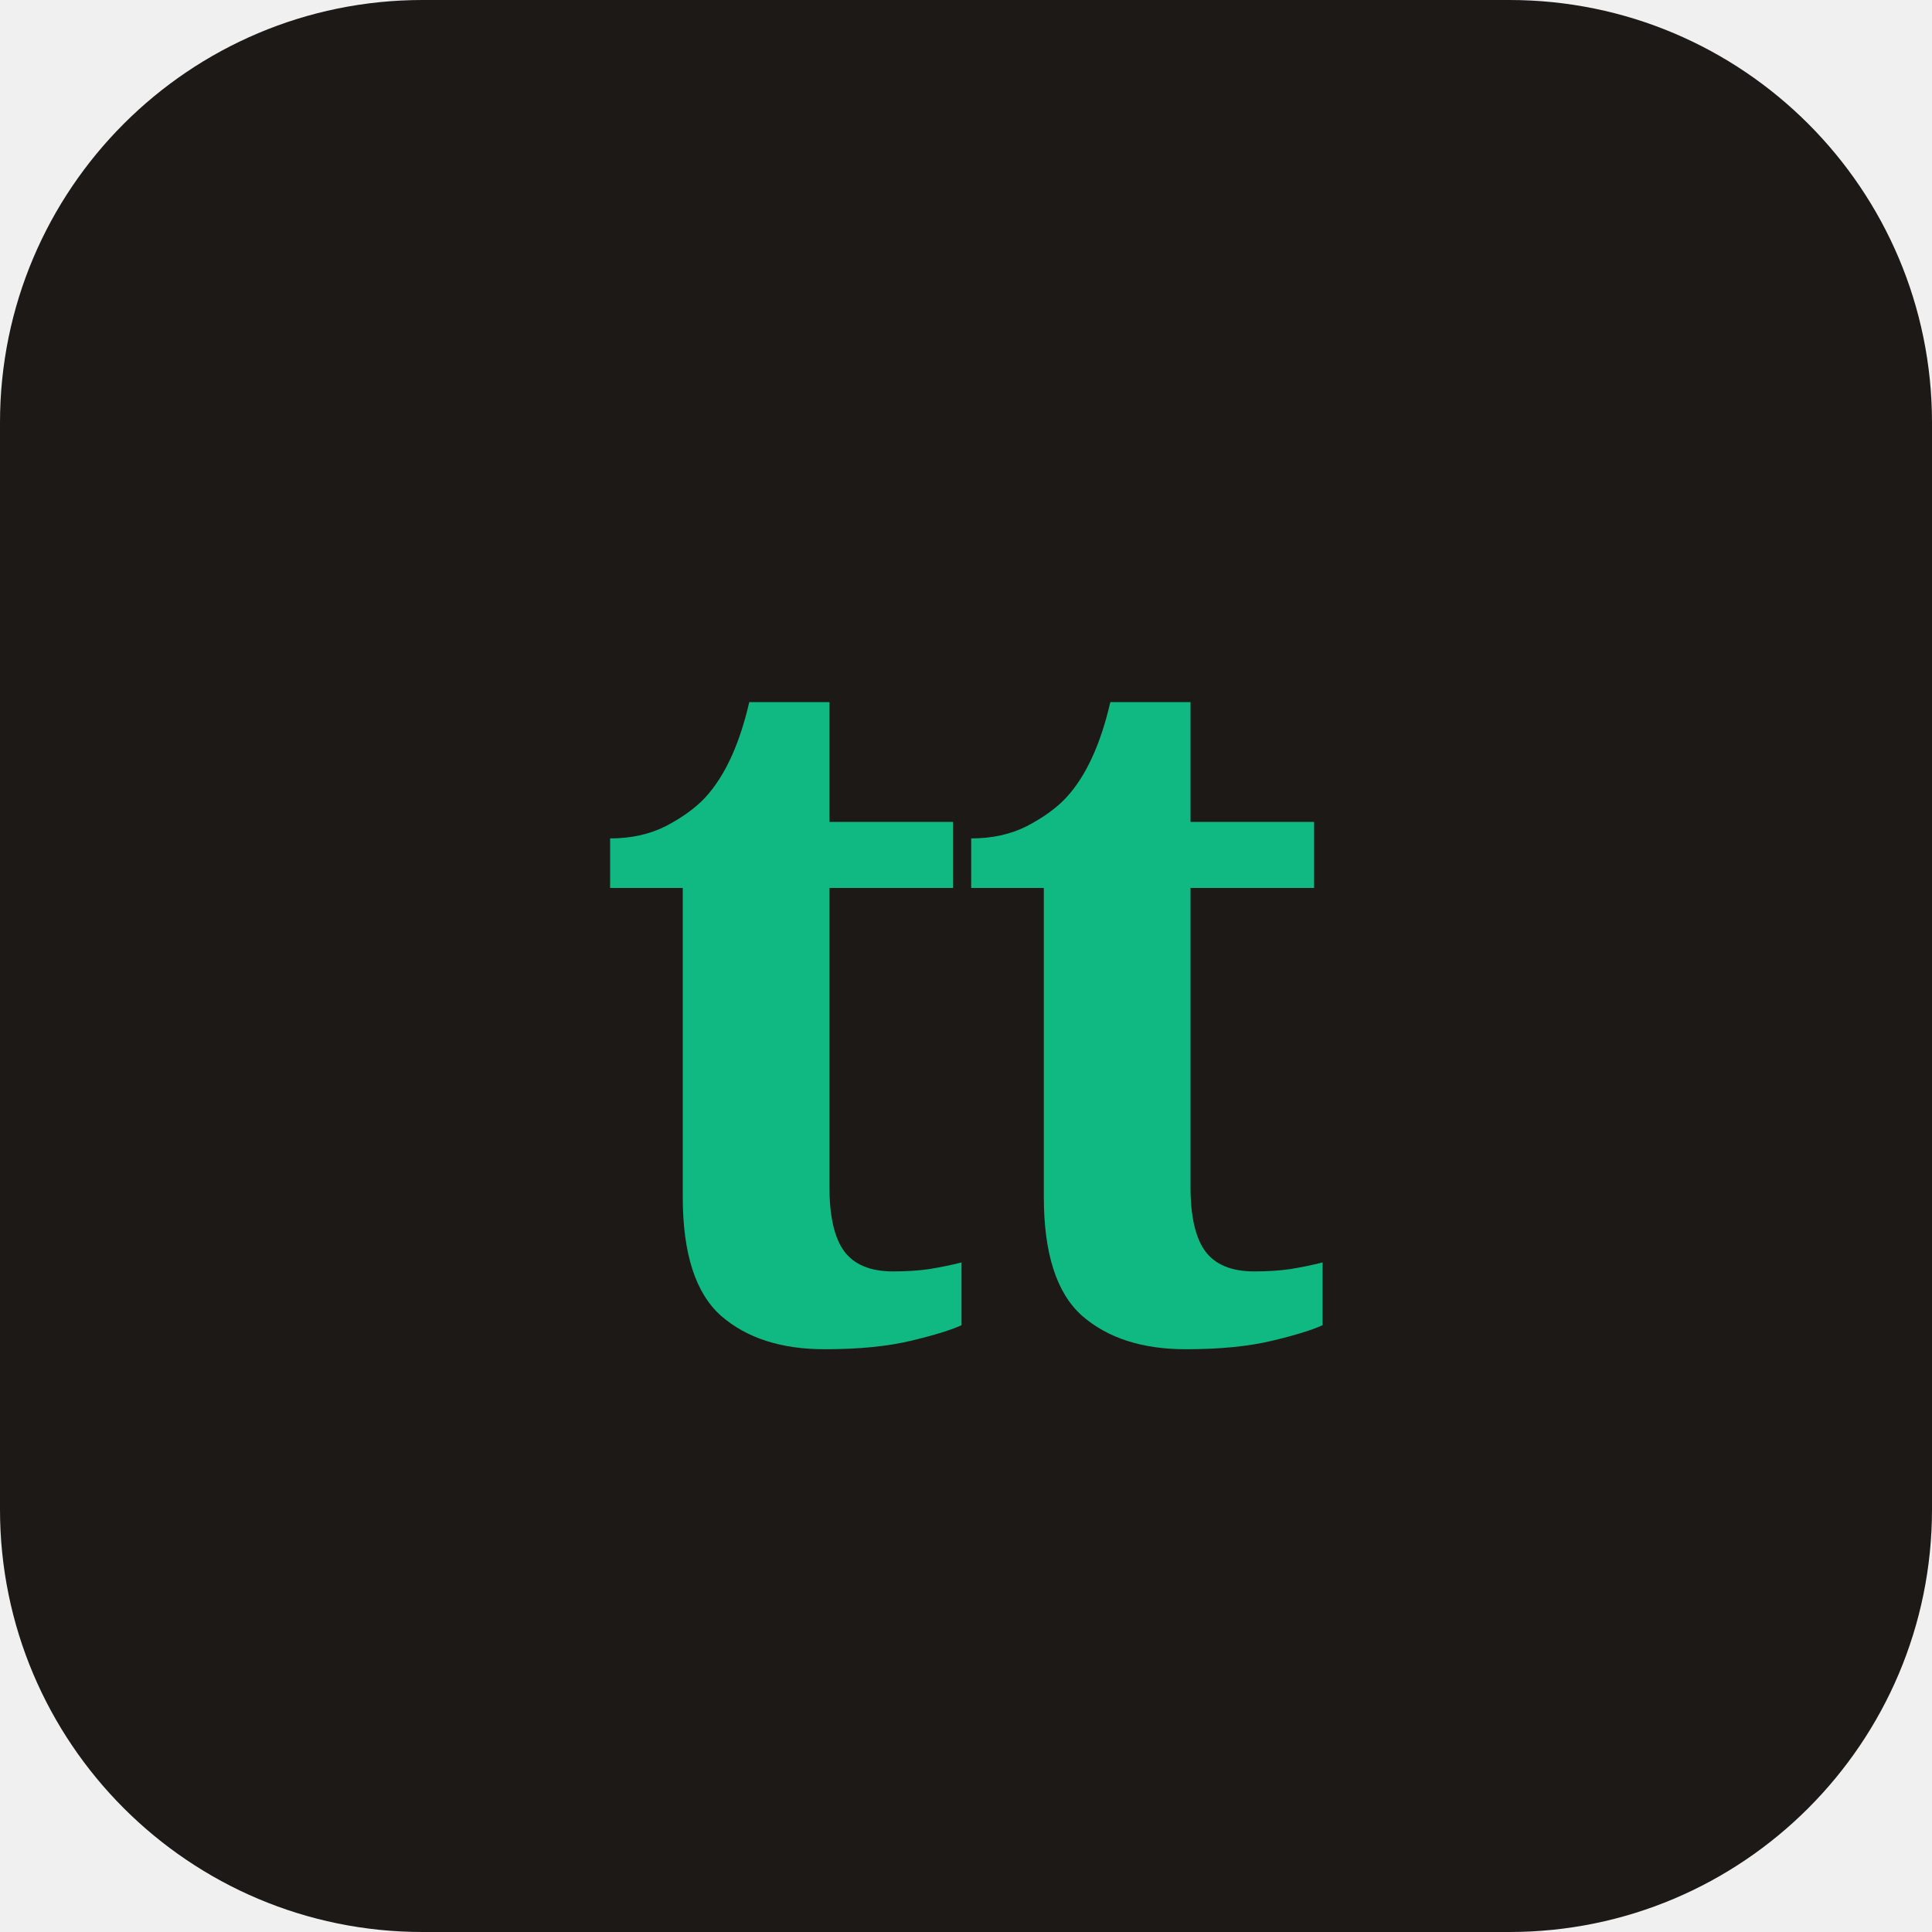
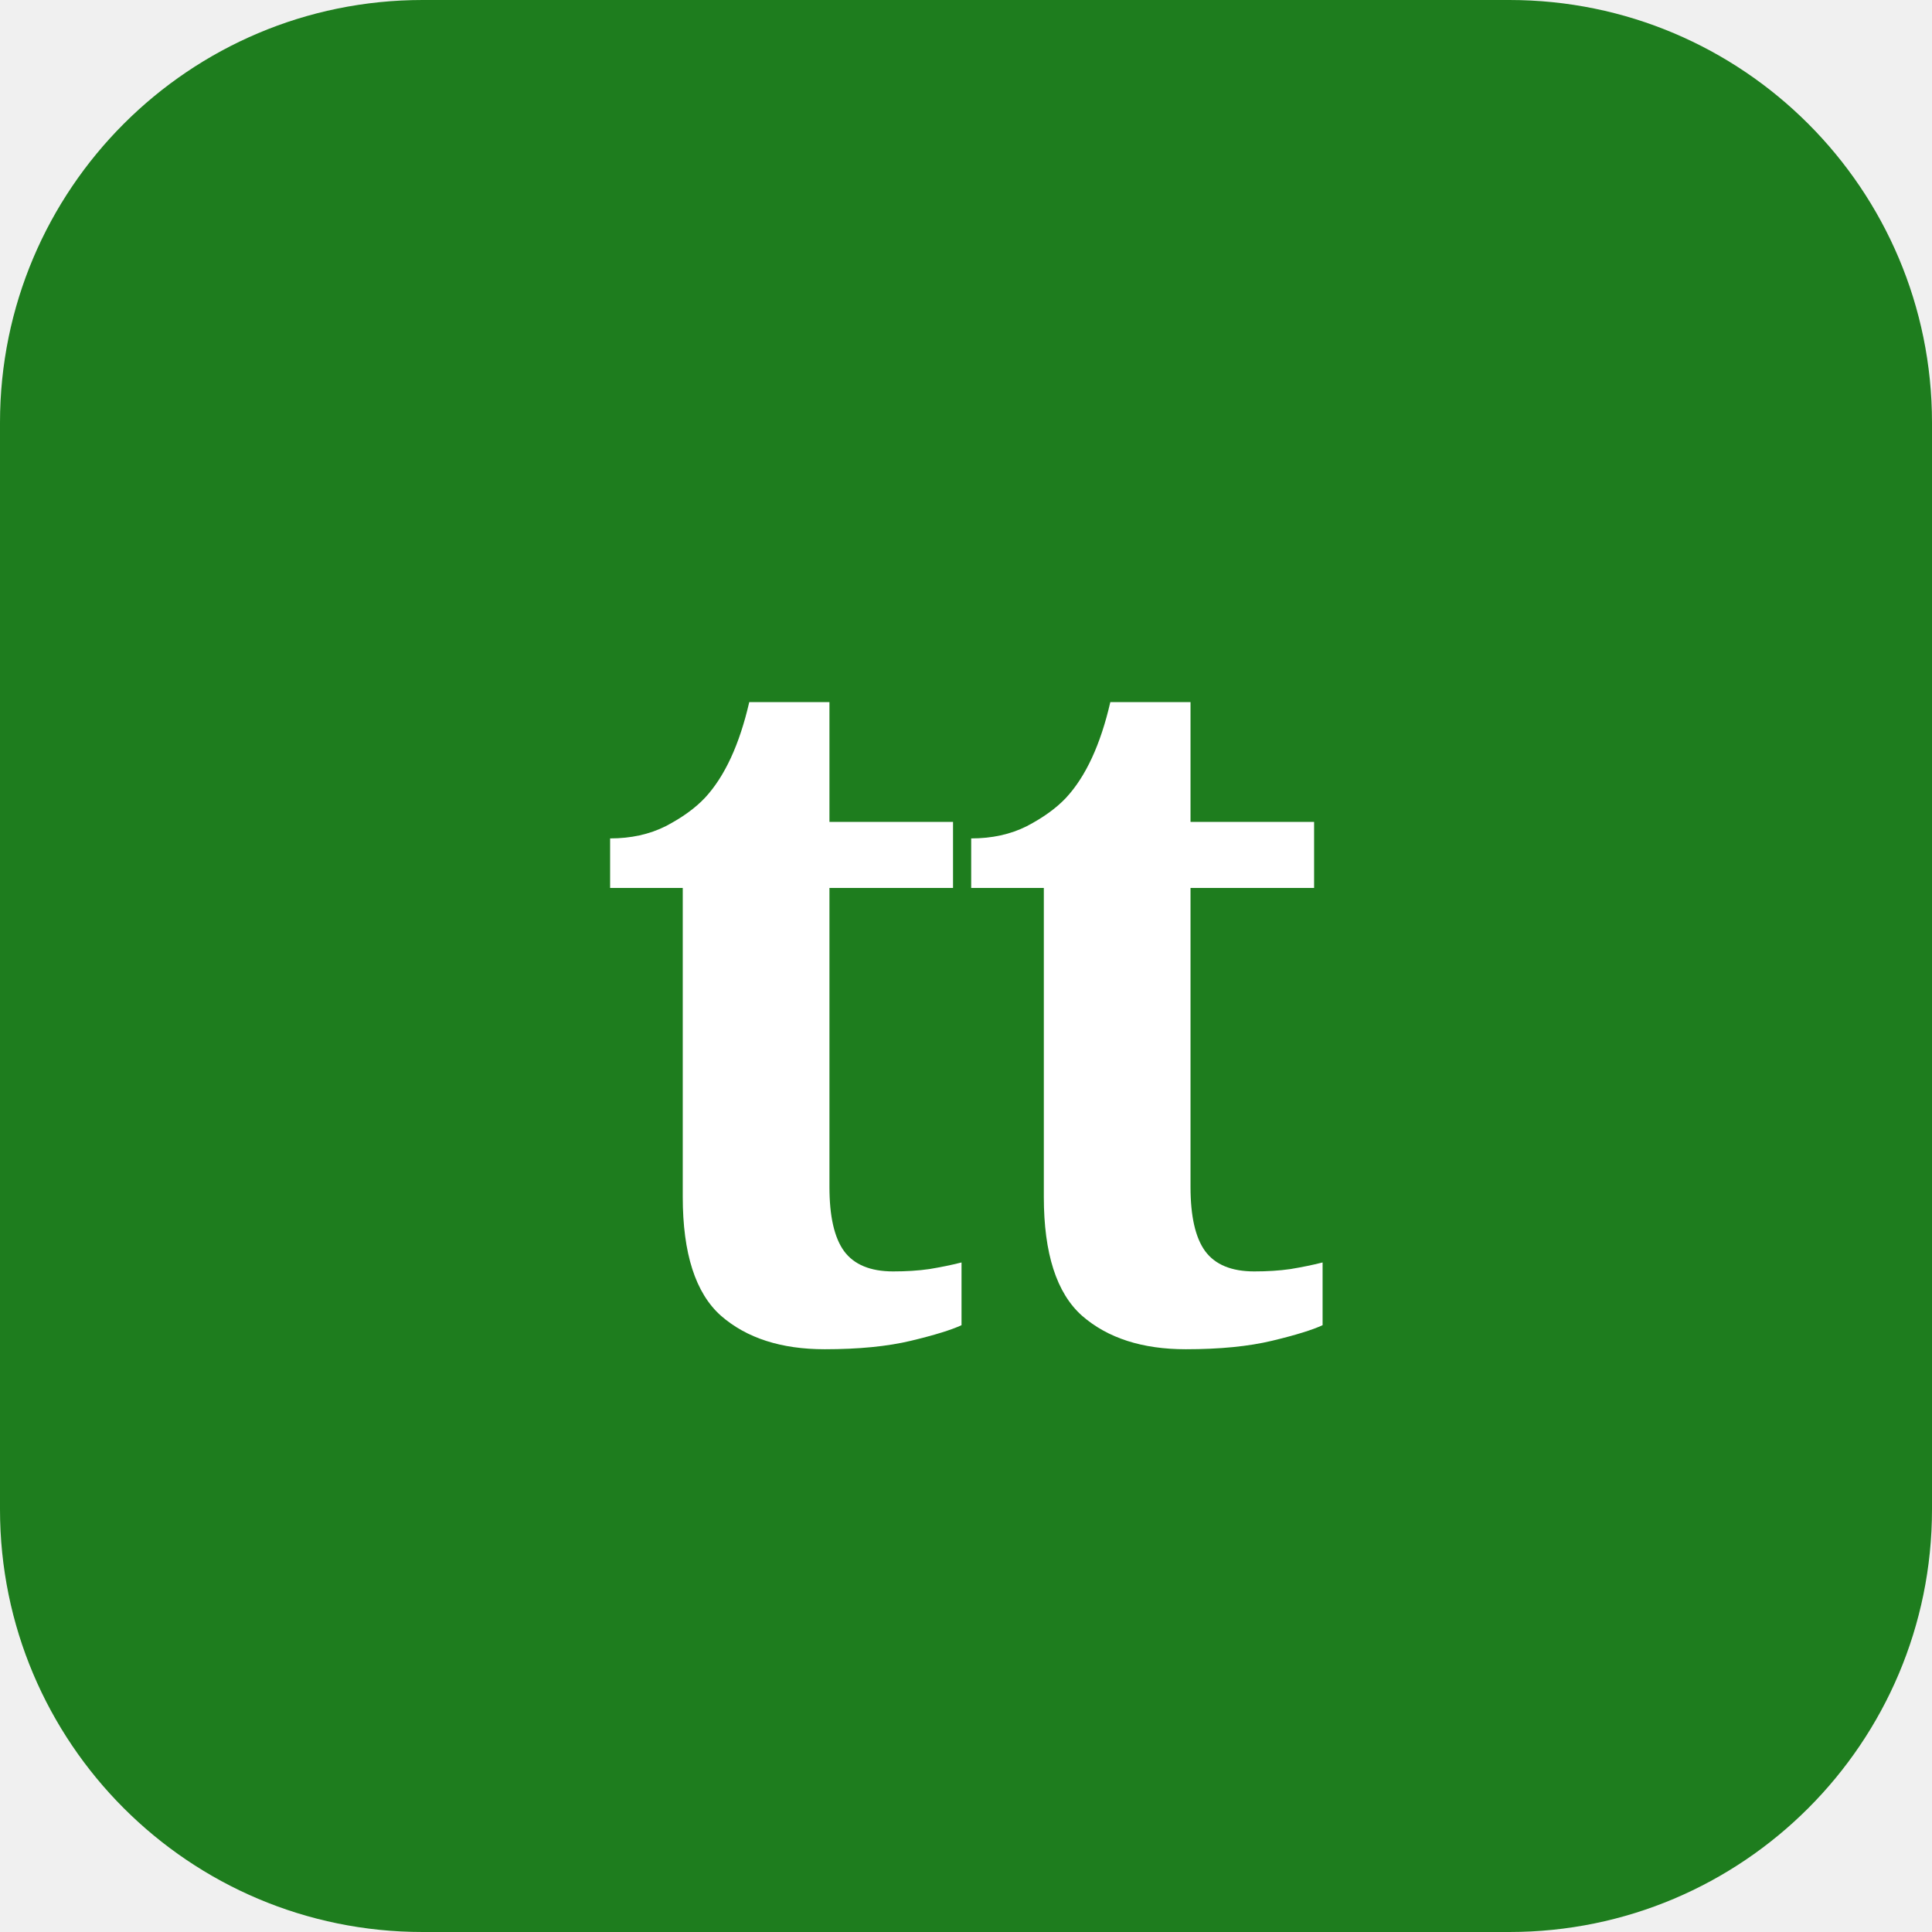
<svg xmlns="http://www.w3.org/2000/svg" viewBox="0 0 64 64">
-   <rect width="64" height="64" rx="14" fill="#1c1917" />
-   <text x="50%" y="52%" dominant-baseline="middle" text-anchor="middle" font-family="'Plus Jakarta Sans', Georgia, serif" font-weight="900" font-size="32" fill="#10b981" letter-spacing="-1">tt</text>
+   <rect width="64" height="64" rx="14" fill="#1e7d1e" />
+   <text x="50%" y="52%" dominant-baseline="middle" text-anchor="middle" font-family="'Plus Jakarta Sans', Georgia, serif" font-weight="900" font-size="32" fill="#ffffff" letter-spacing="-1">tt</text>
</svg>
